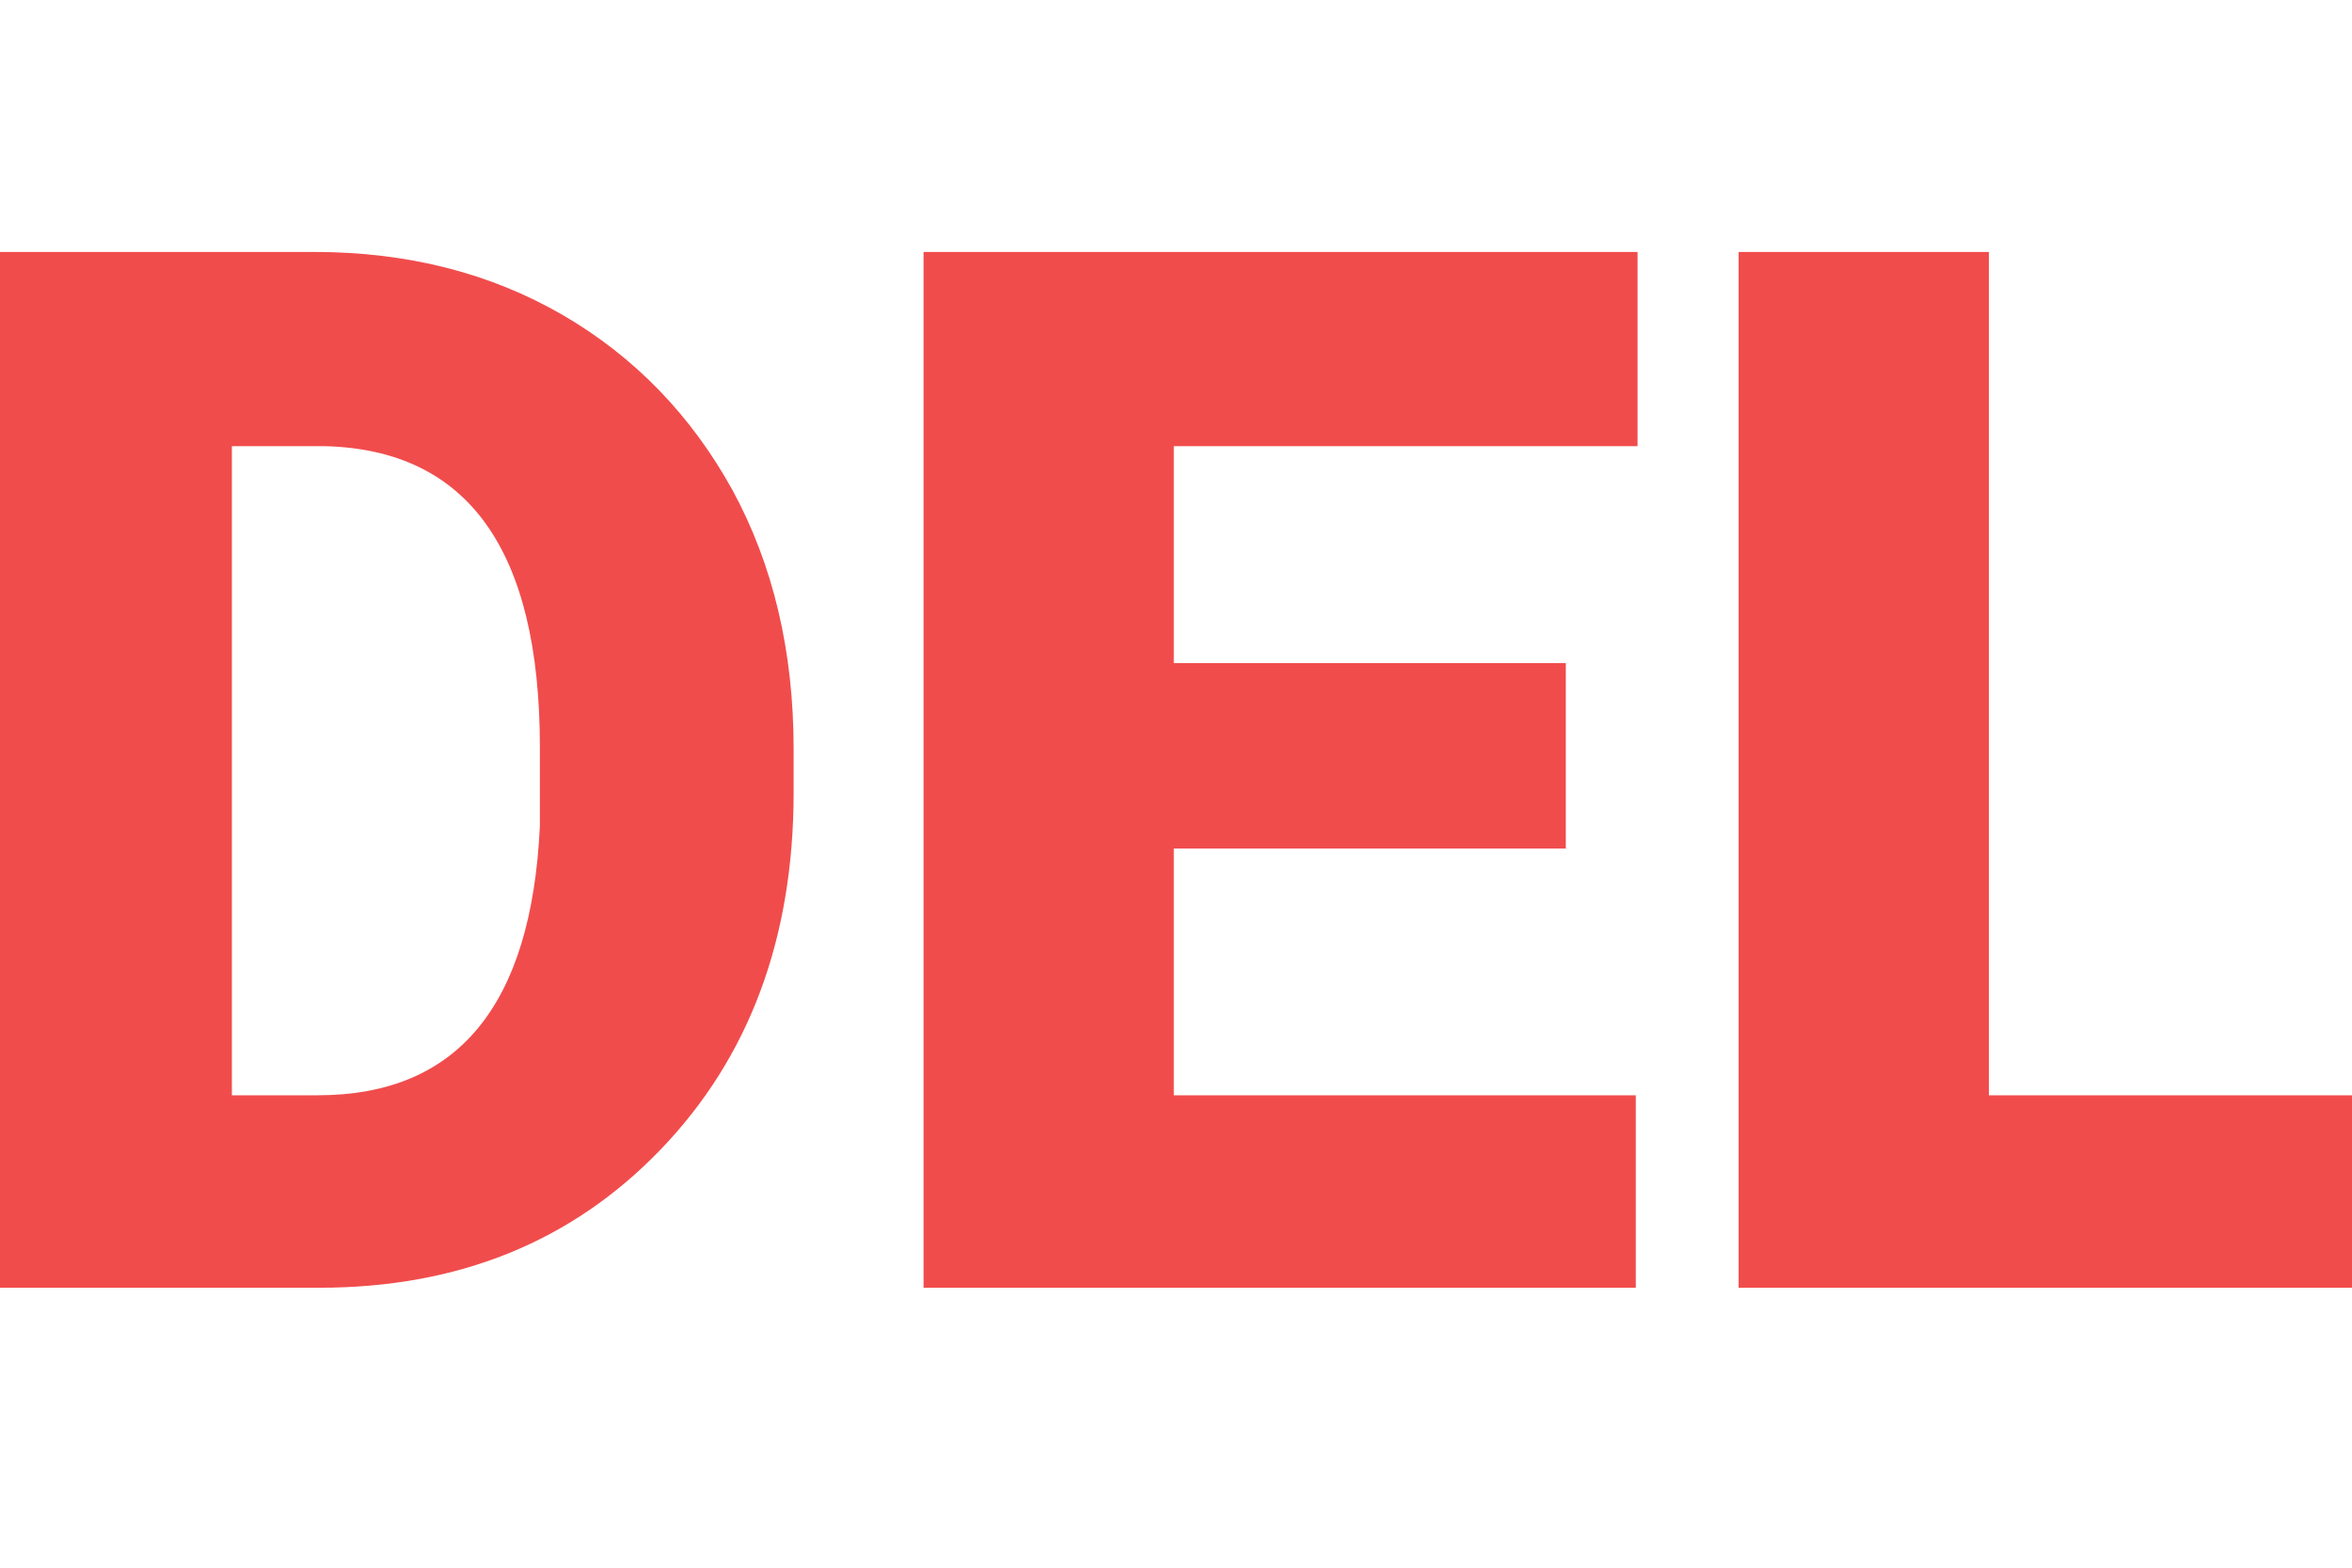
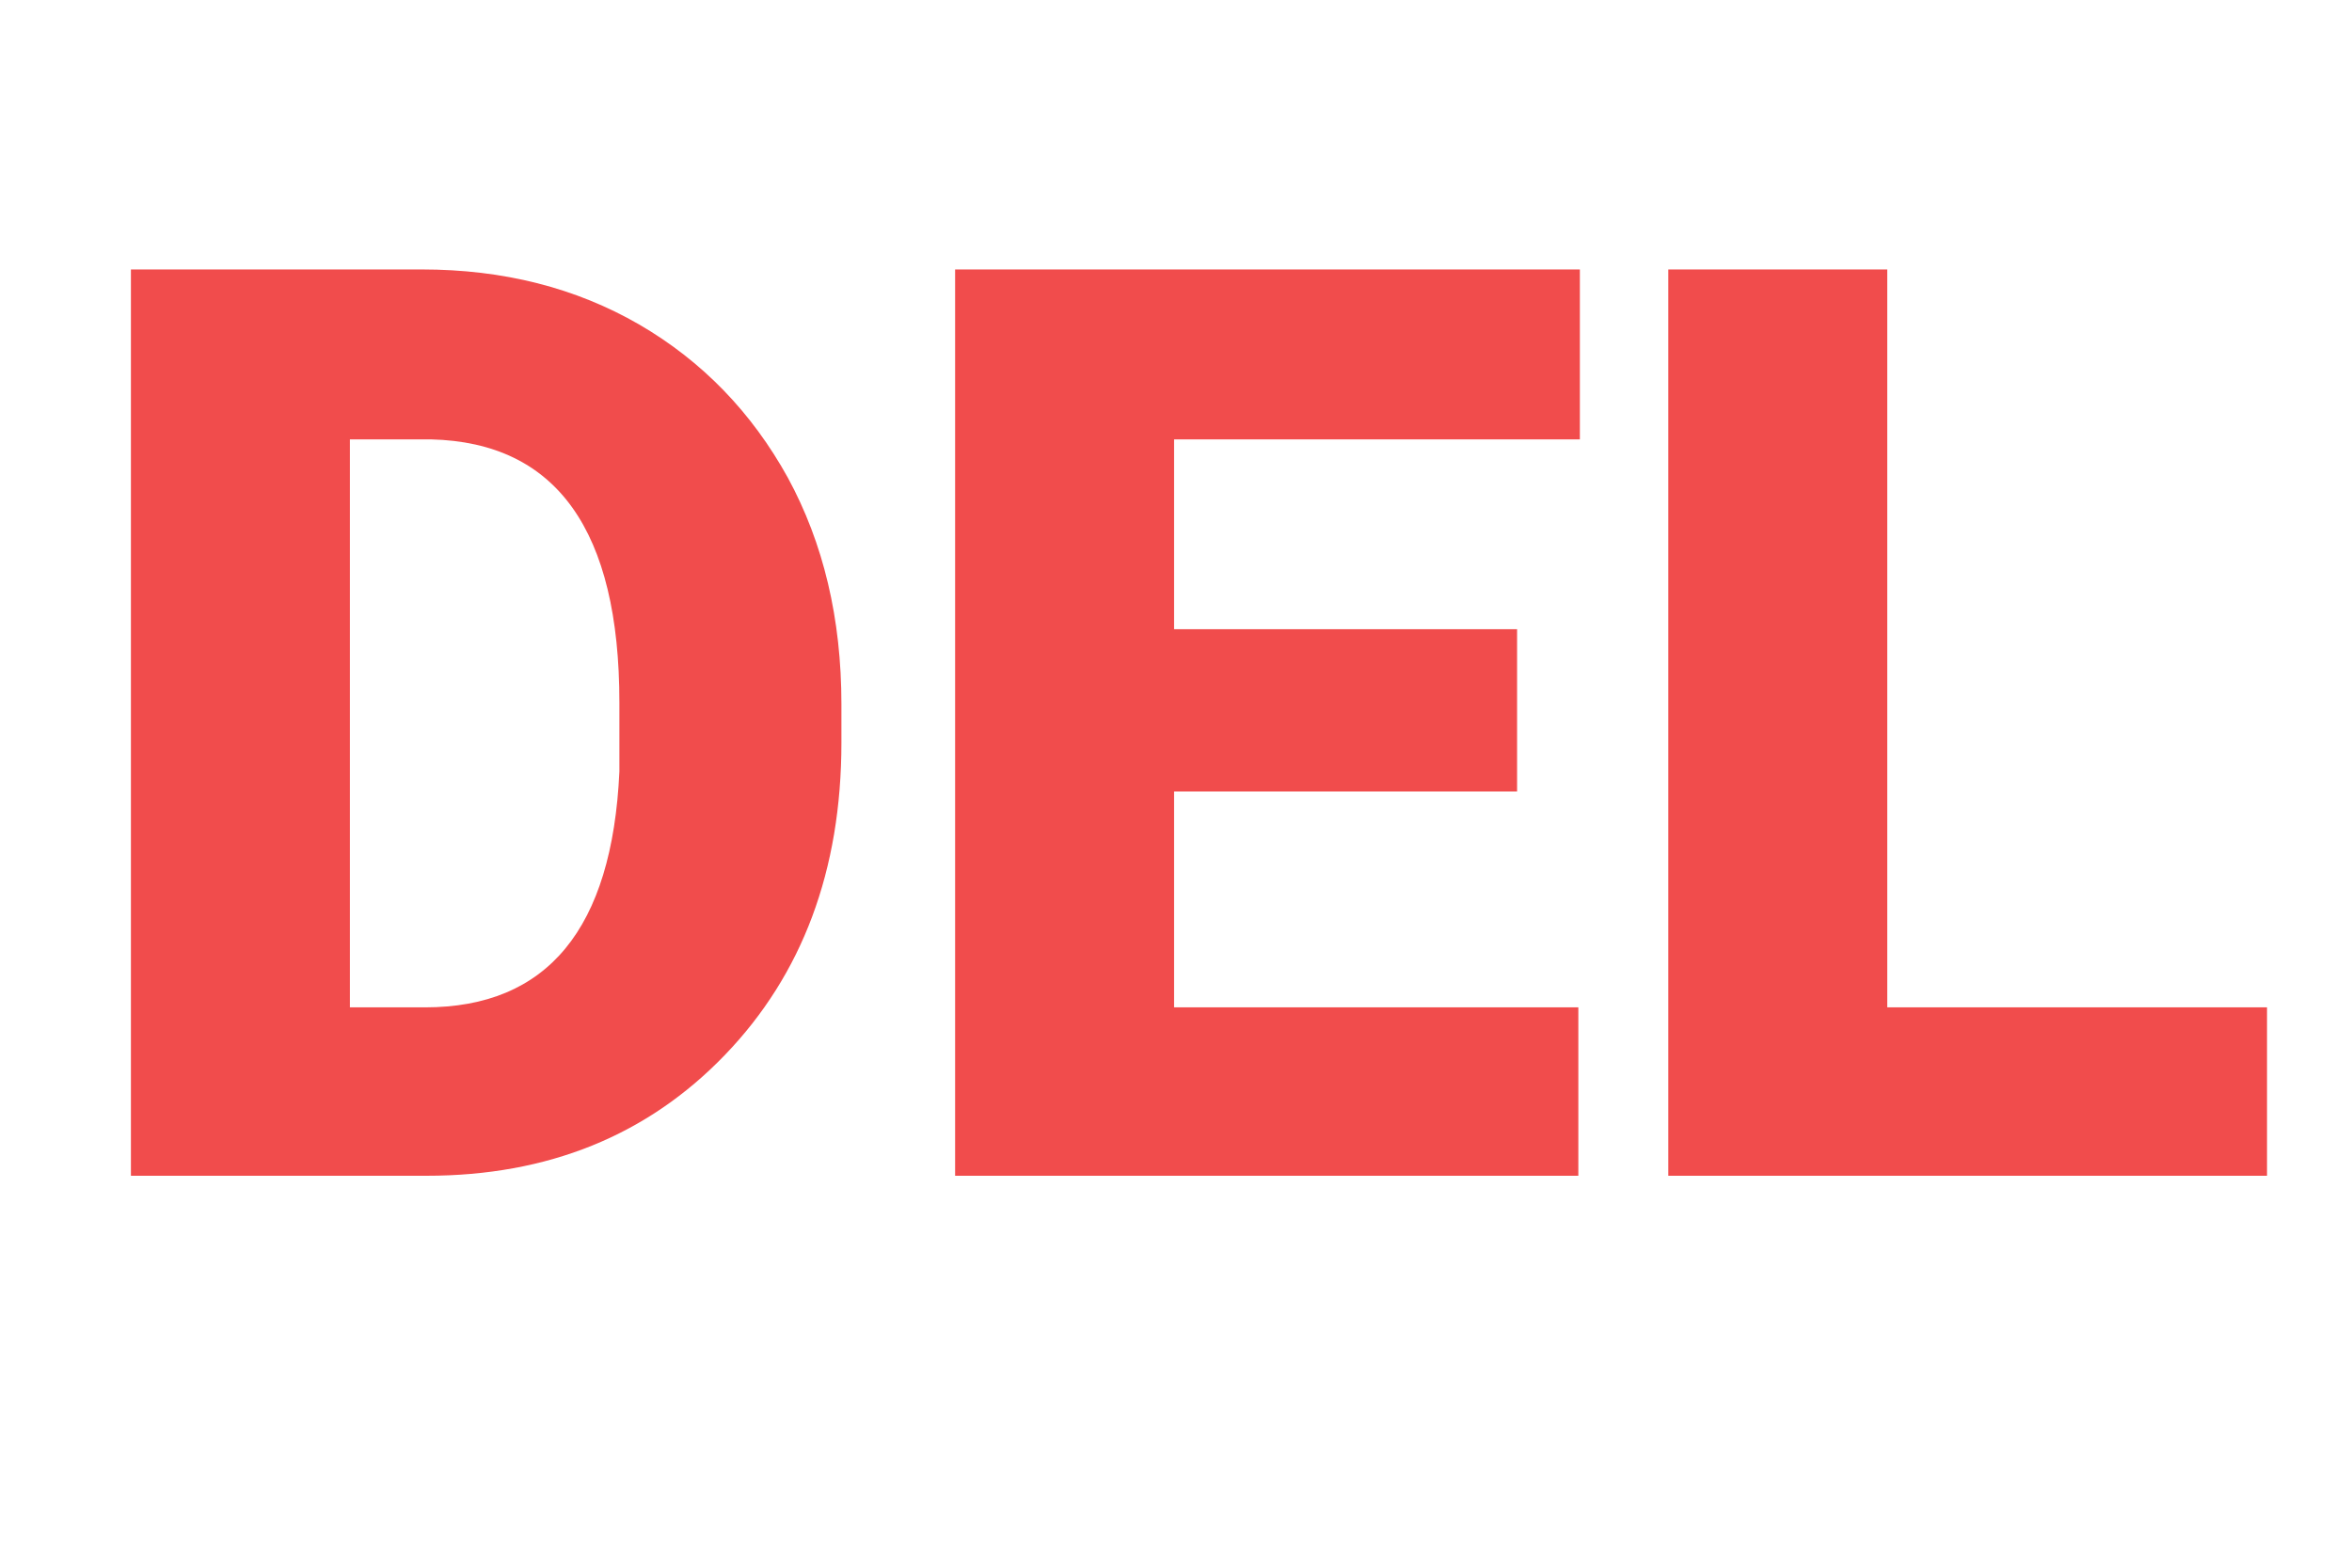
- <svg xmlns="http://www.w3.org/2000/svg" width="21" height="14" viewBox="0 0 21 14">
-   <text x="10.5" y="11.5" text-anchor="middle" font-family="-apple-system,Segoe UI,Roboto,sans-serif" font-size="13" font-weight="800" fill="#f14c4c">DEL</text>
+ <svg xmlns="http://www.w3.org/2000/svg" width="24" height="16" viewBox="0 0 24 16">
+   <text x="12" y="12" text-anchor="middle" textLength="20" lengthAdjust="spacingAndGlyphs" font-family="-apple-system,Segoe UI,Roboto,sans-serif" font-size="13" font-weight="800" fill="#f14c4c">DEL</text>
</svg>
